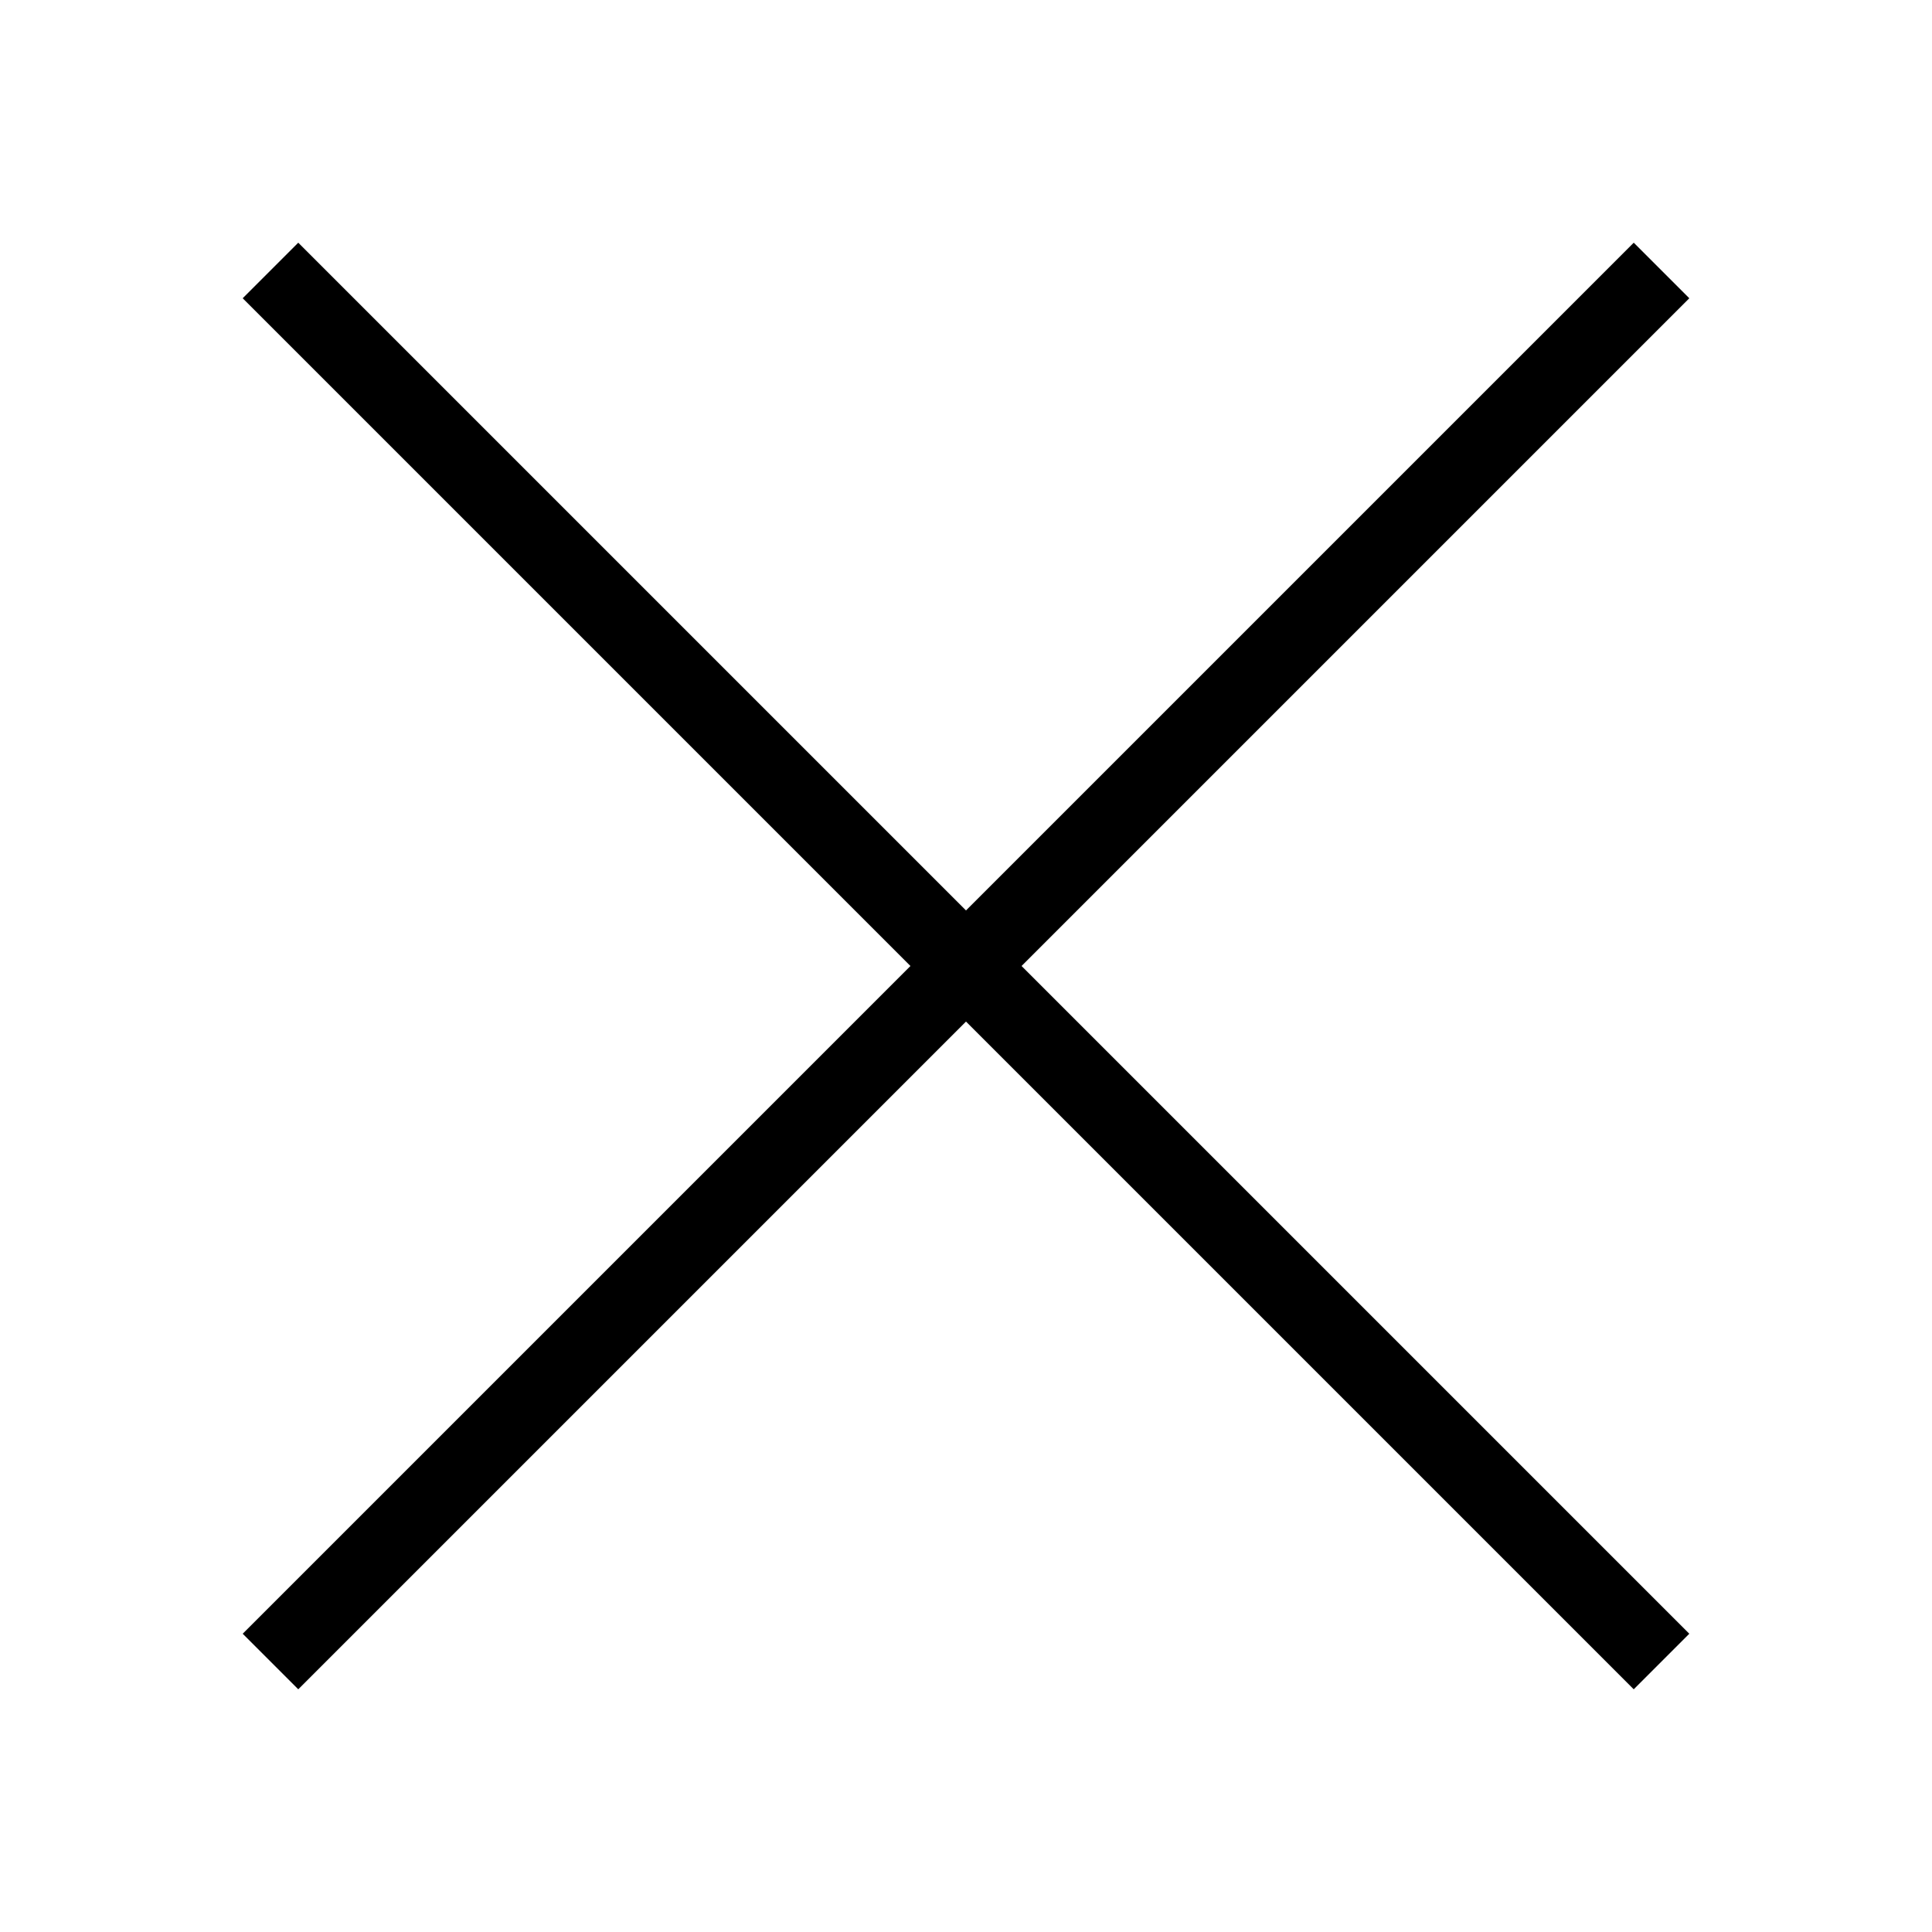
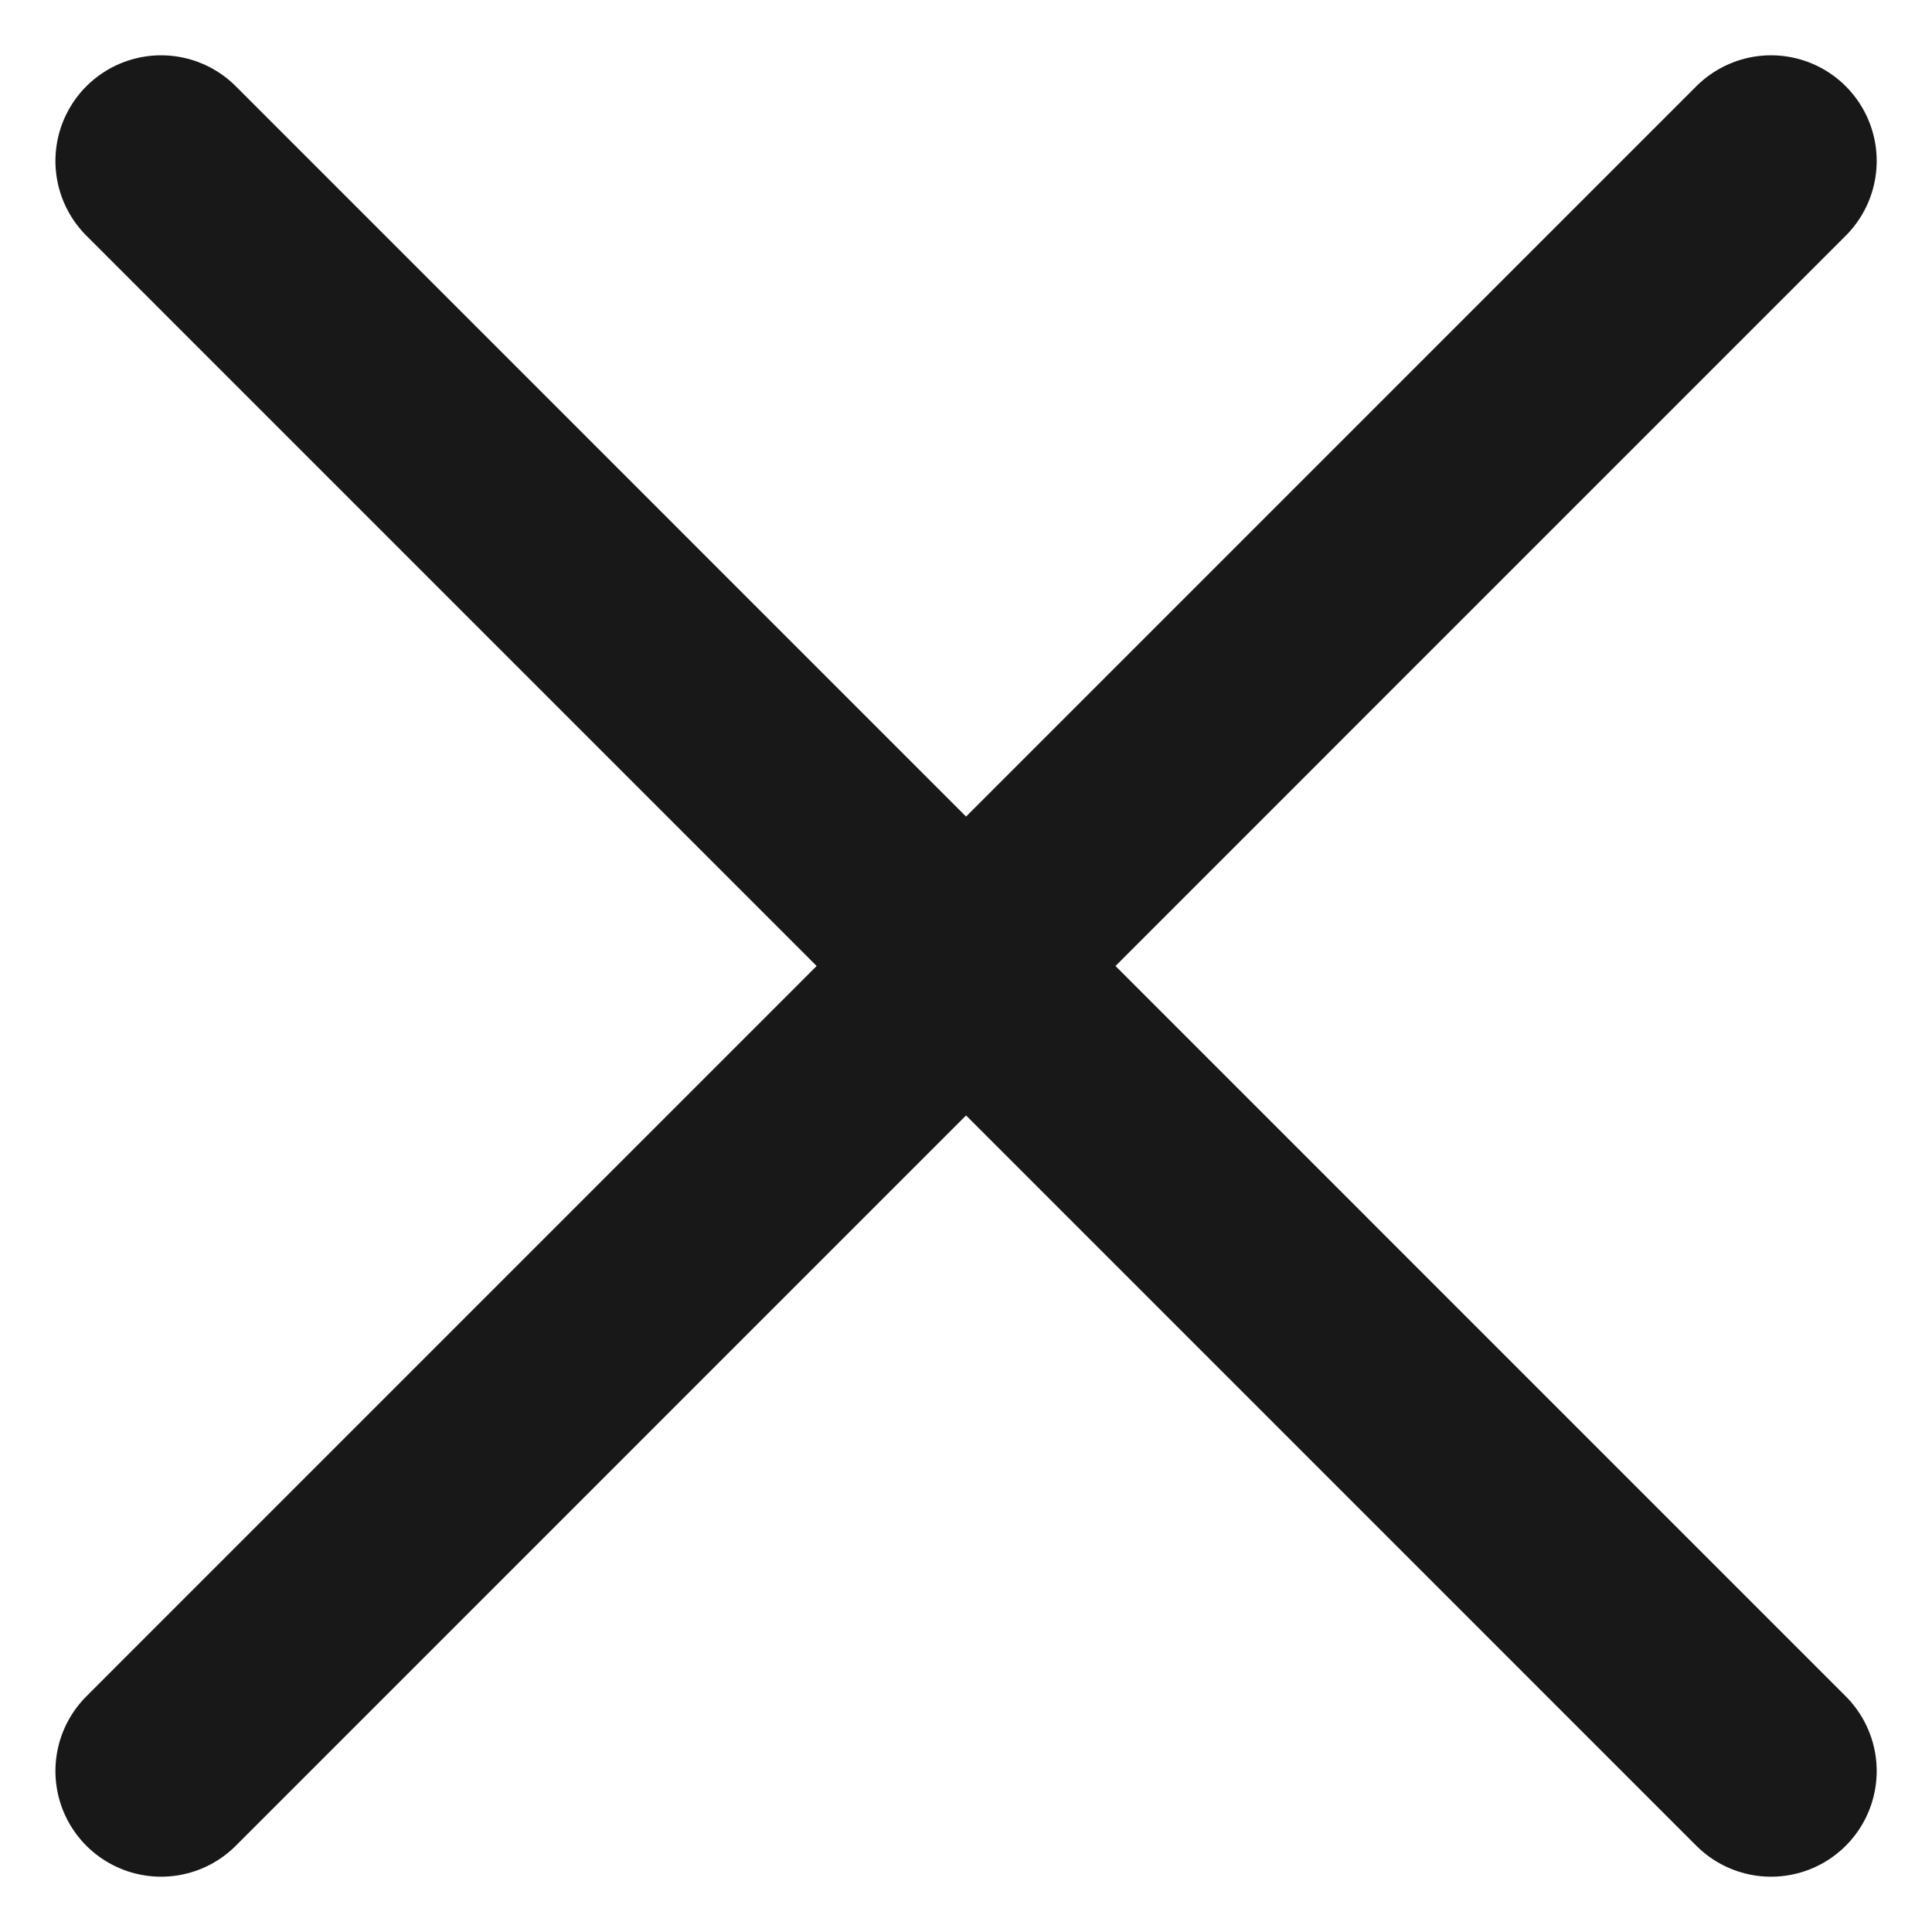
- <svg xmlns="http://www.w3.org/2000/svg" fill="#000000" viewBox="0 0 50 50" width="20px" height="20px">
-   <path d="M 7.719 6.281 L 6.281 7.719 L 23.562 25 L 6.281 42.281 L 7.719 43.719 L 25 26.438 L 42.281 43.719 L 43.719 42.281 L 26.438 25 L 43.719 7.719 L 42.281 6.281 L 25 23.562 Z" />
+ <svg xmlns="http://www.w3.org/2000/svg" width="16" height="16" viewBox="0 0 16 16" fill="none">
+   <path d="M14.667 1.333L1.334 14.667M14.667 14.667L1.334 1.333L14.667 14.667Z" stroke="#181818" stroke-width="1.75" stroke-linecap="round" stroke-linejoin="round" />
</svg>
